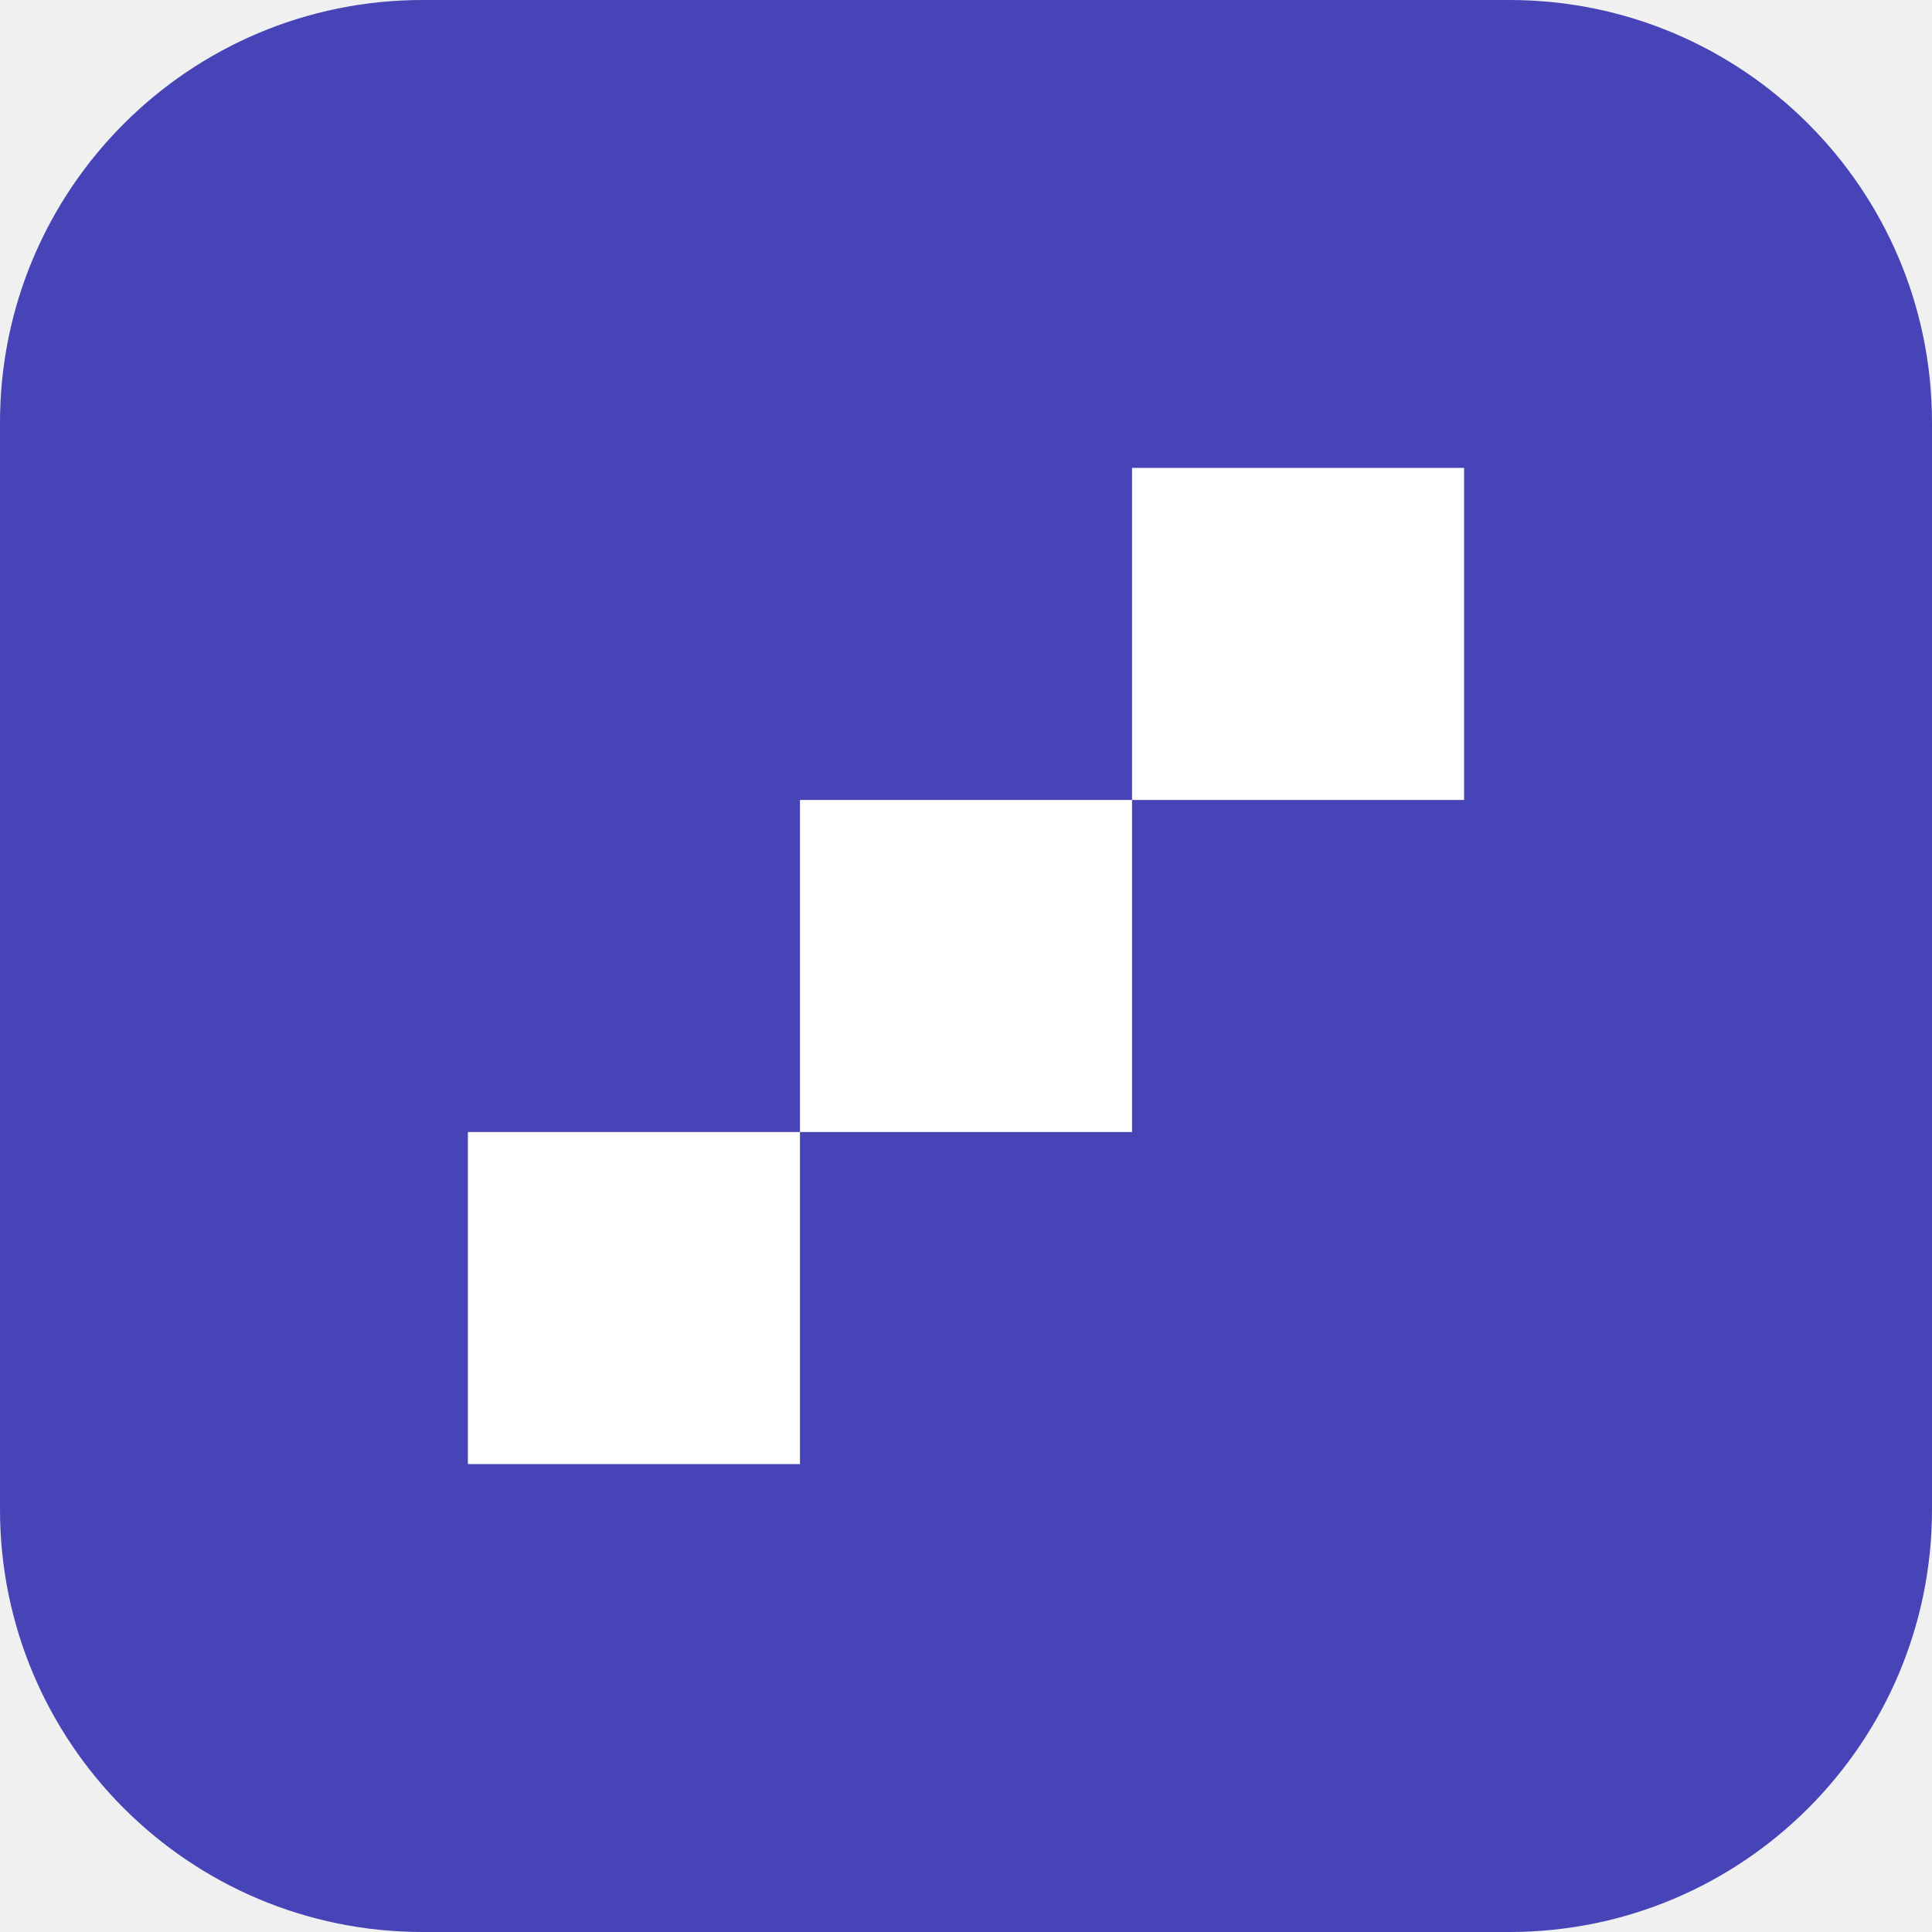
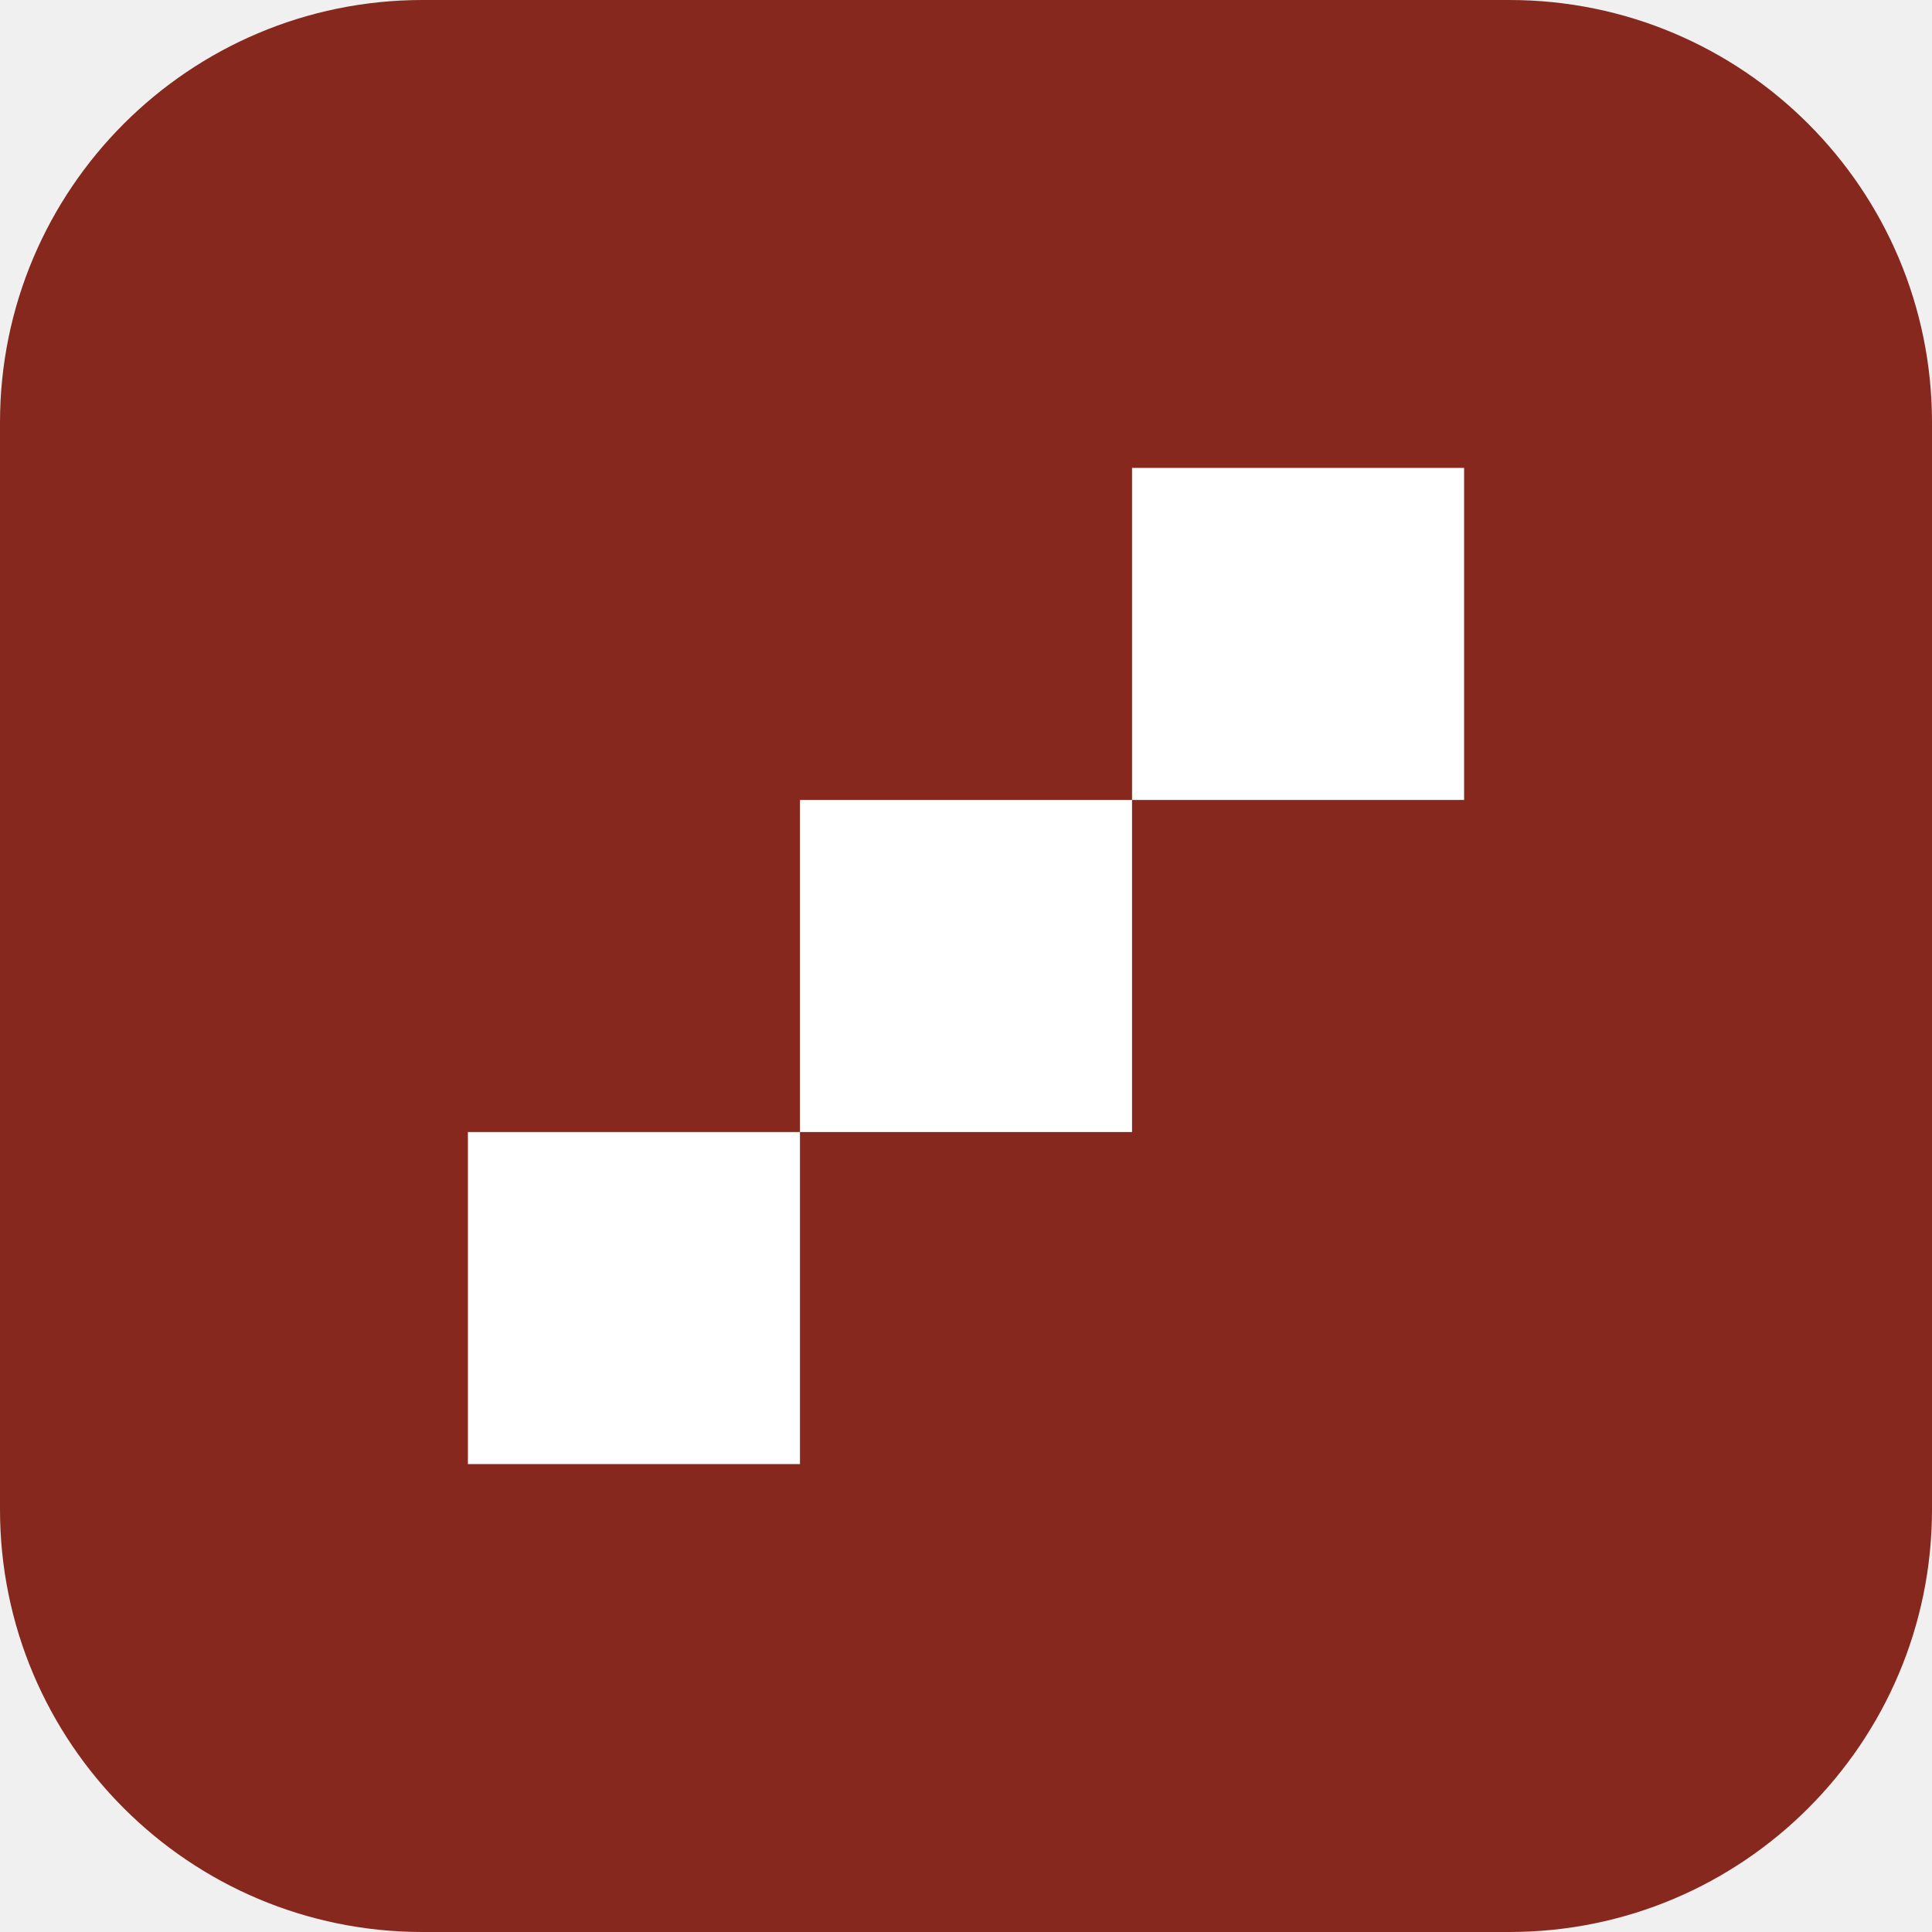
<svg xmlns="http://www.w3.org/2000/svg" viewBox="0 0 32 32" width="32" height="32">
-   <rect width="32" height="32" rx="7" fill="#4744b8" />
+   <rect width="32" height="32" rx="7" fill="#86281d" />
  <g transform="translate(5 5) scale(0.6875)" fill="#ffffff">
    <path d="M4 28h8v-8H4zM12 20h8v-8h-8zM20 12h8V4h-8z" />
  </g>
</svg>
